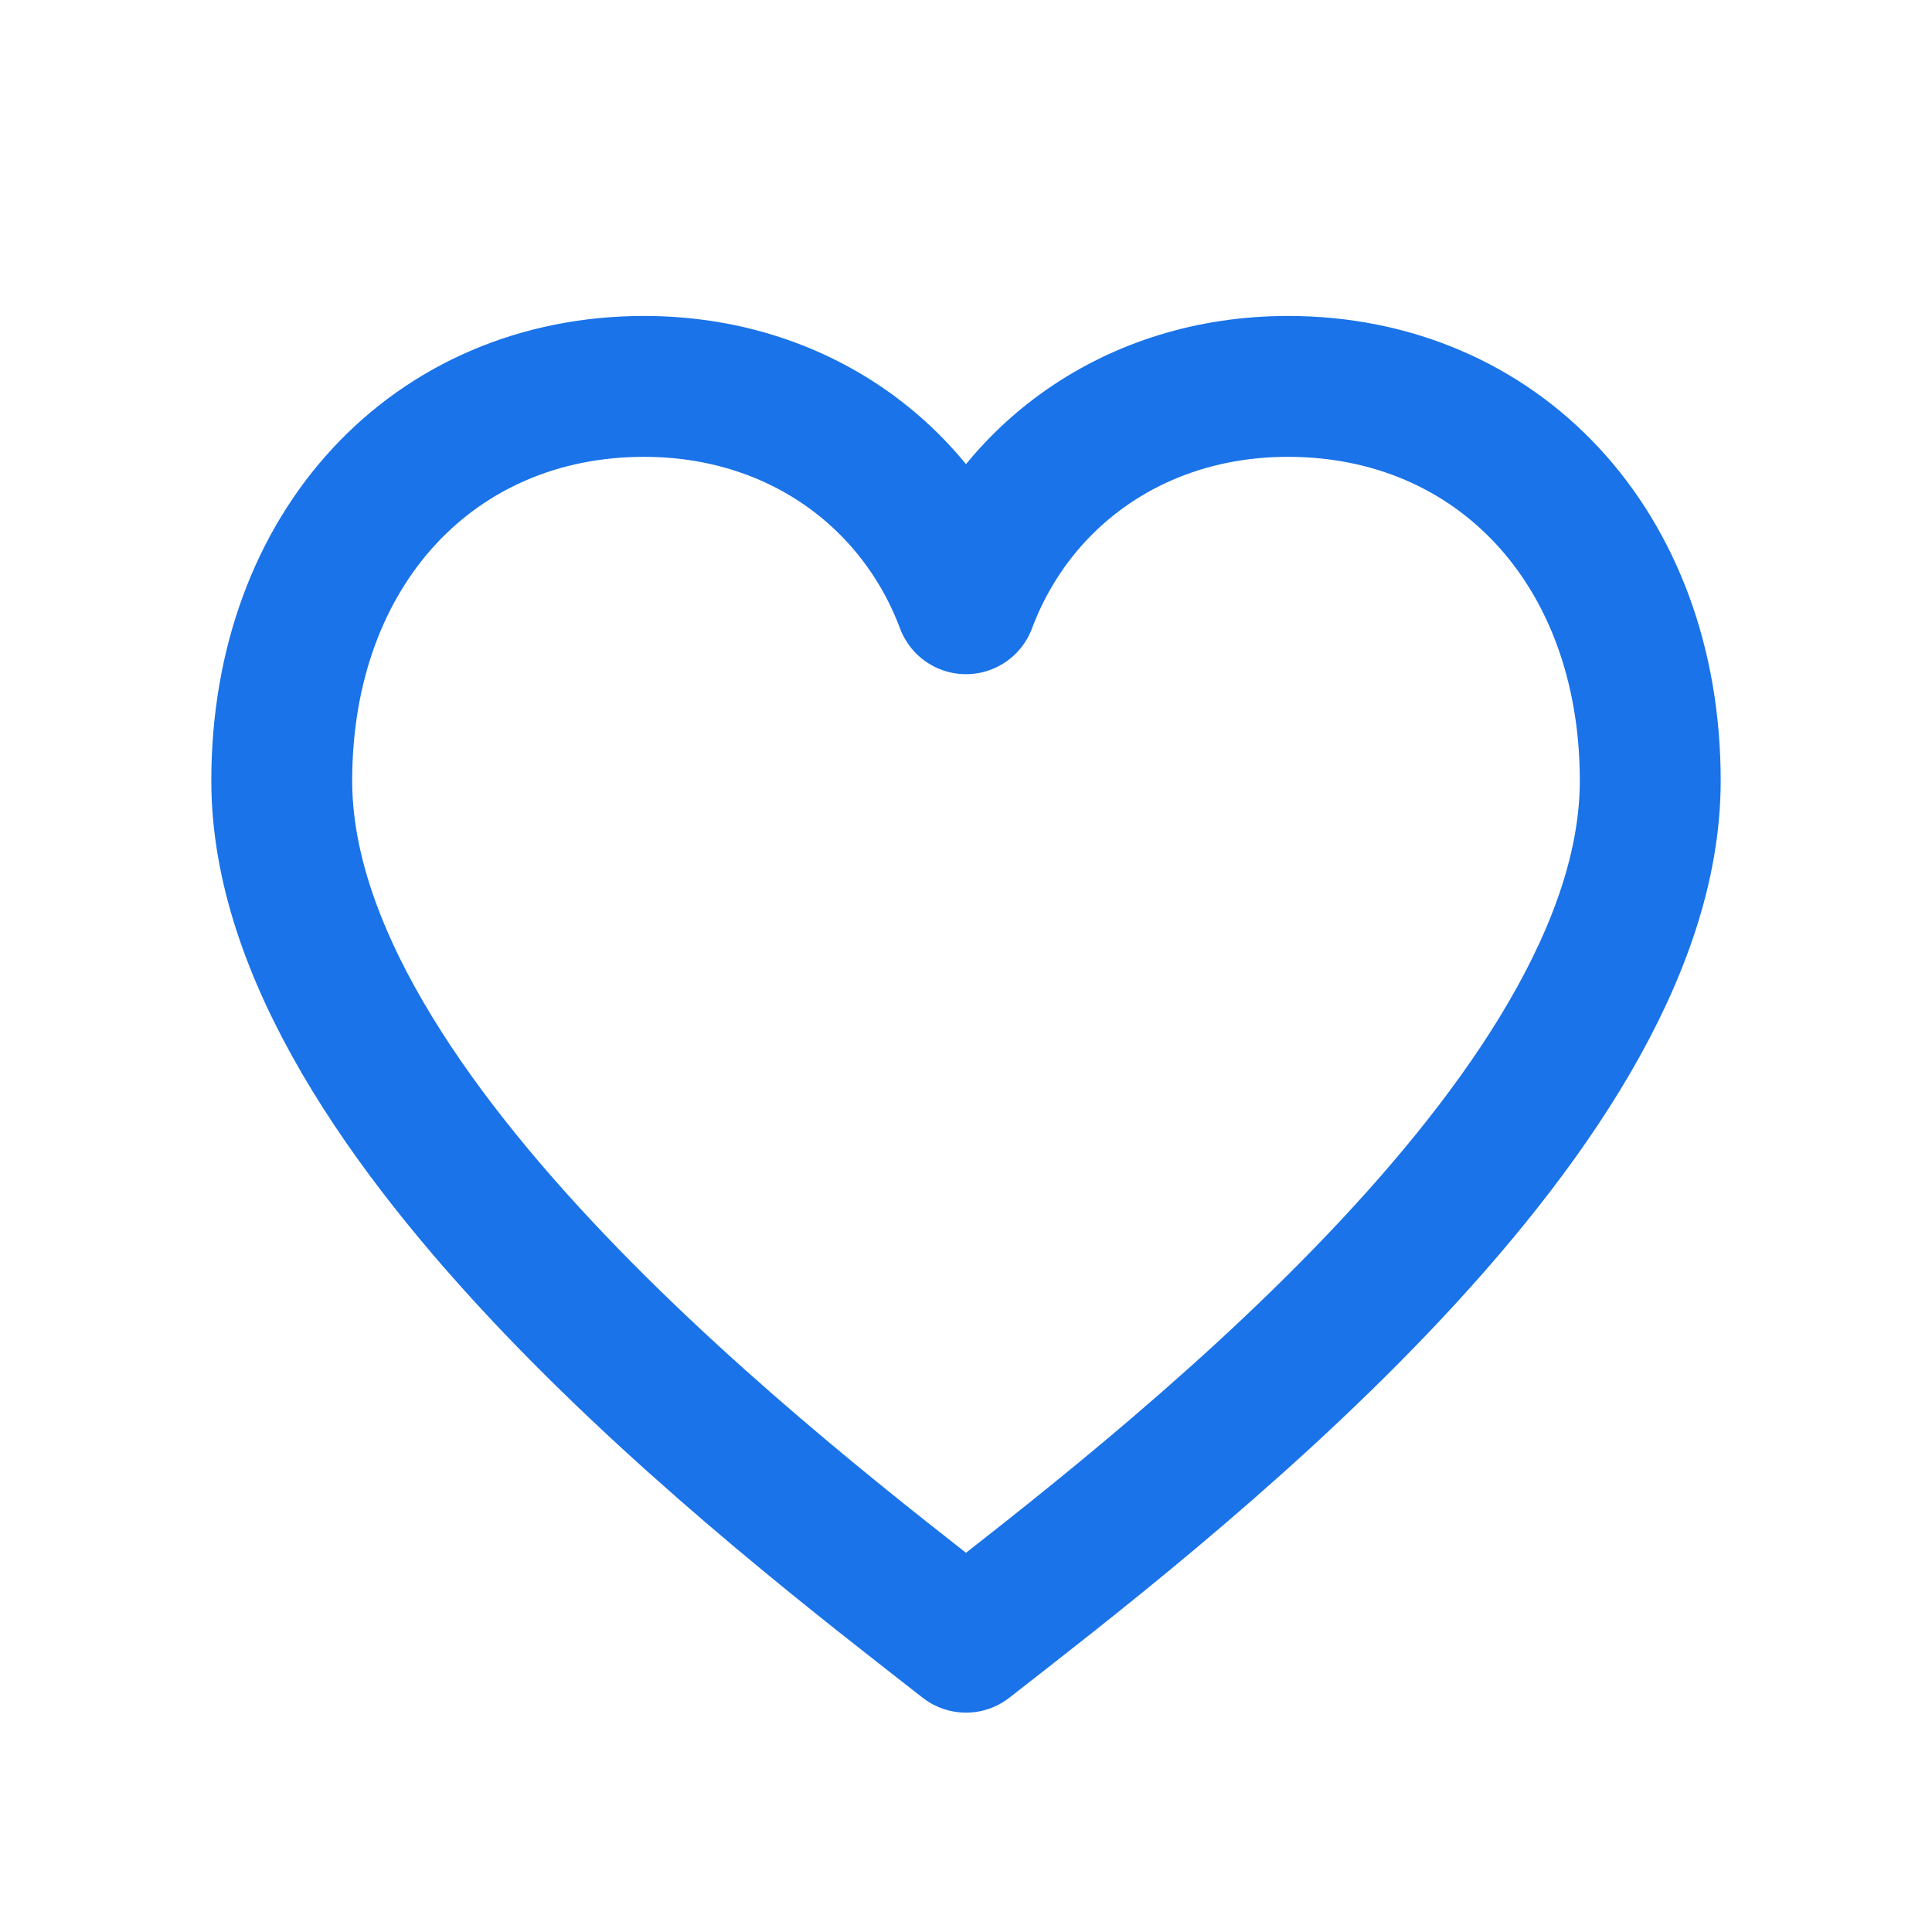
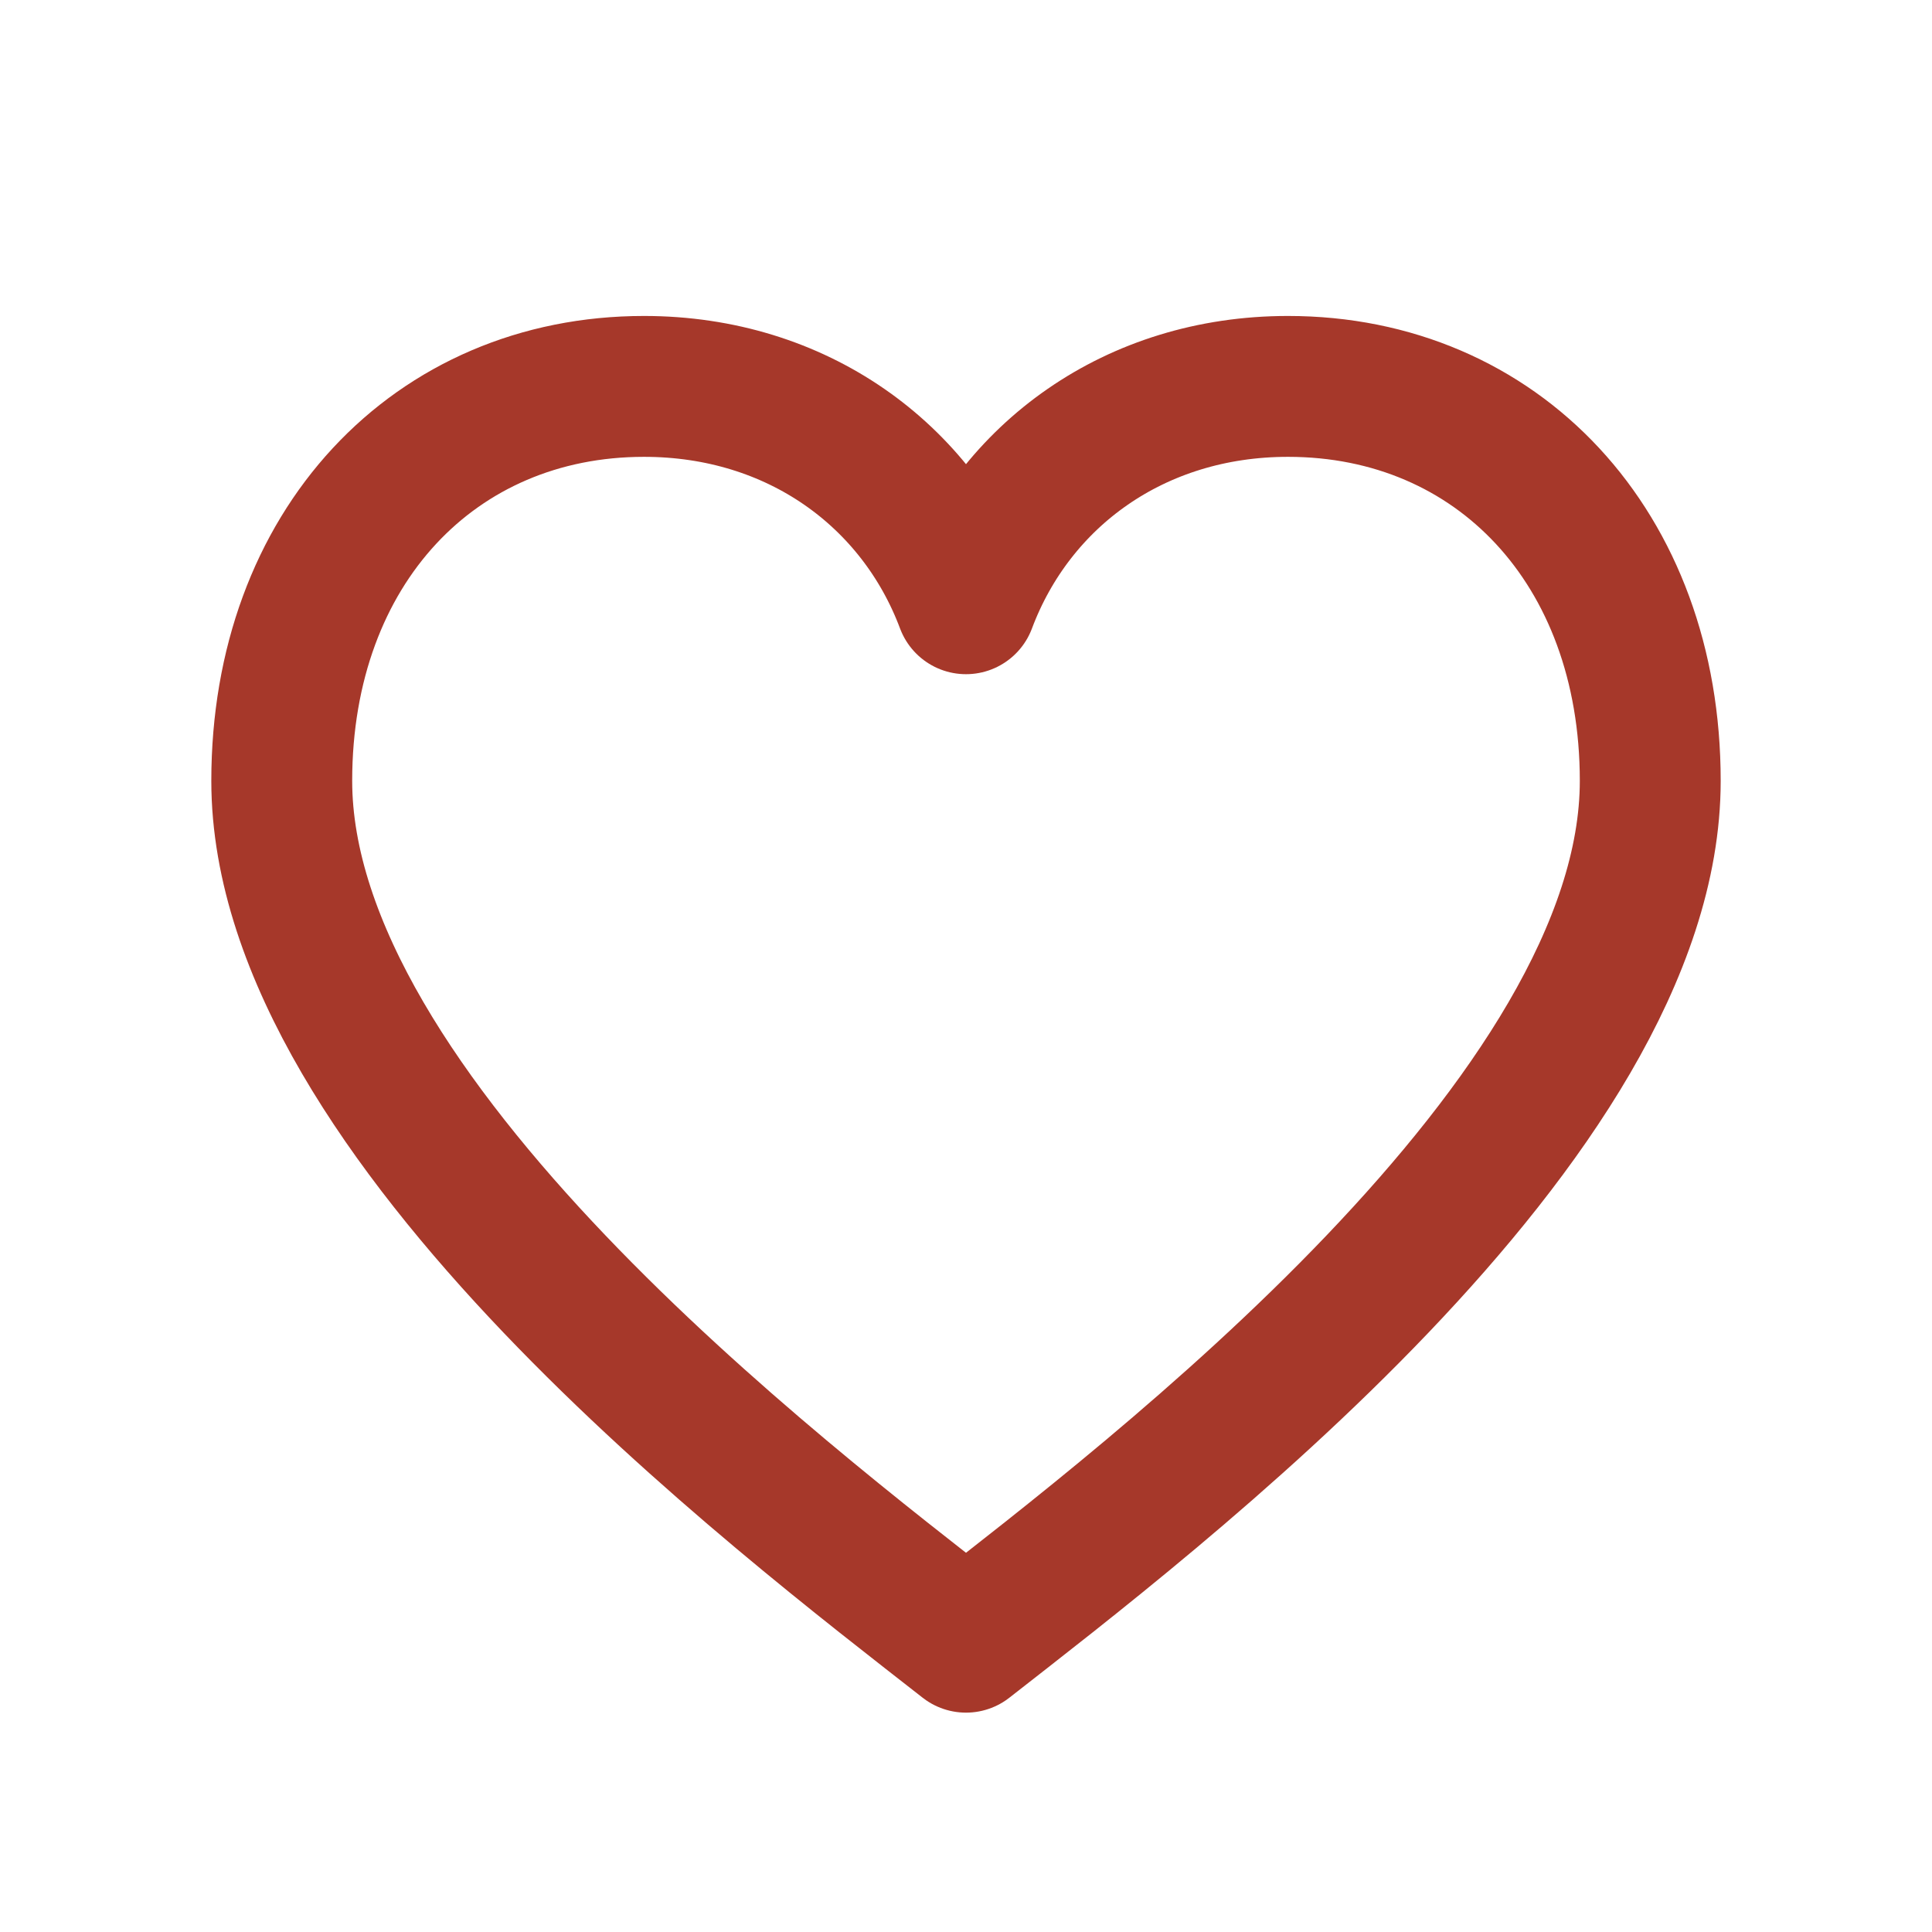
- <svg xmlns="http://www.w3.org/2000/svg" viewBox="0 0 24 24" role="img" aria-labelledby="title desc" style="color:#1A73E8">
+ <svg xmlns="http://www.w3.org/2000/svg" viewBox="0 0 24 24" role="img" aria-labelledby="title desc">
+   <style>svg{color:#A6382A}@media(prefers-color-scheme:dark){svg{color:#E18C7C}}</style>
  <g fill="none" stroke="currentColor" stroke-width="1.75" stroke-linecap="round" stroke-linejoin="round">
    <path d="M12 20.4C9.7 18.6 3.5 13.9 3.5 9.7c0-2.9 1.9-4.9 4.5-4.9 1.9 0 3.4 1.1 4 2.7.6-1.6 2.1-2.7 4-2.7 2.6 0 4.5 2 4.5 4.9 0 4.2-6.2 8.9-8.5 10.7z" />
  </g>
</svg>
